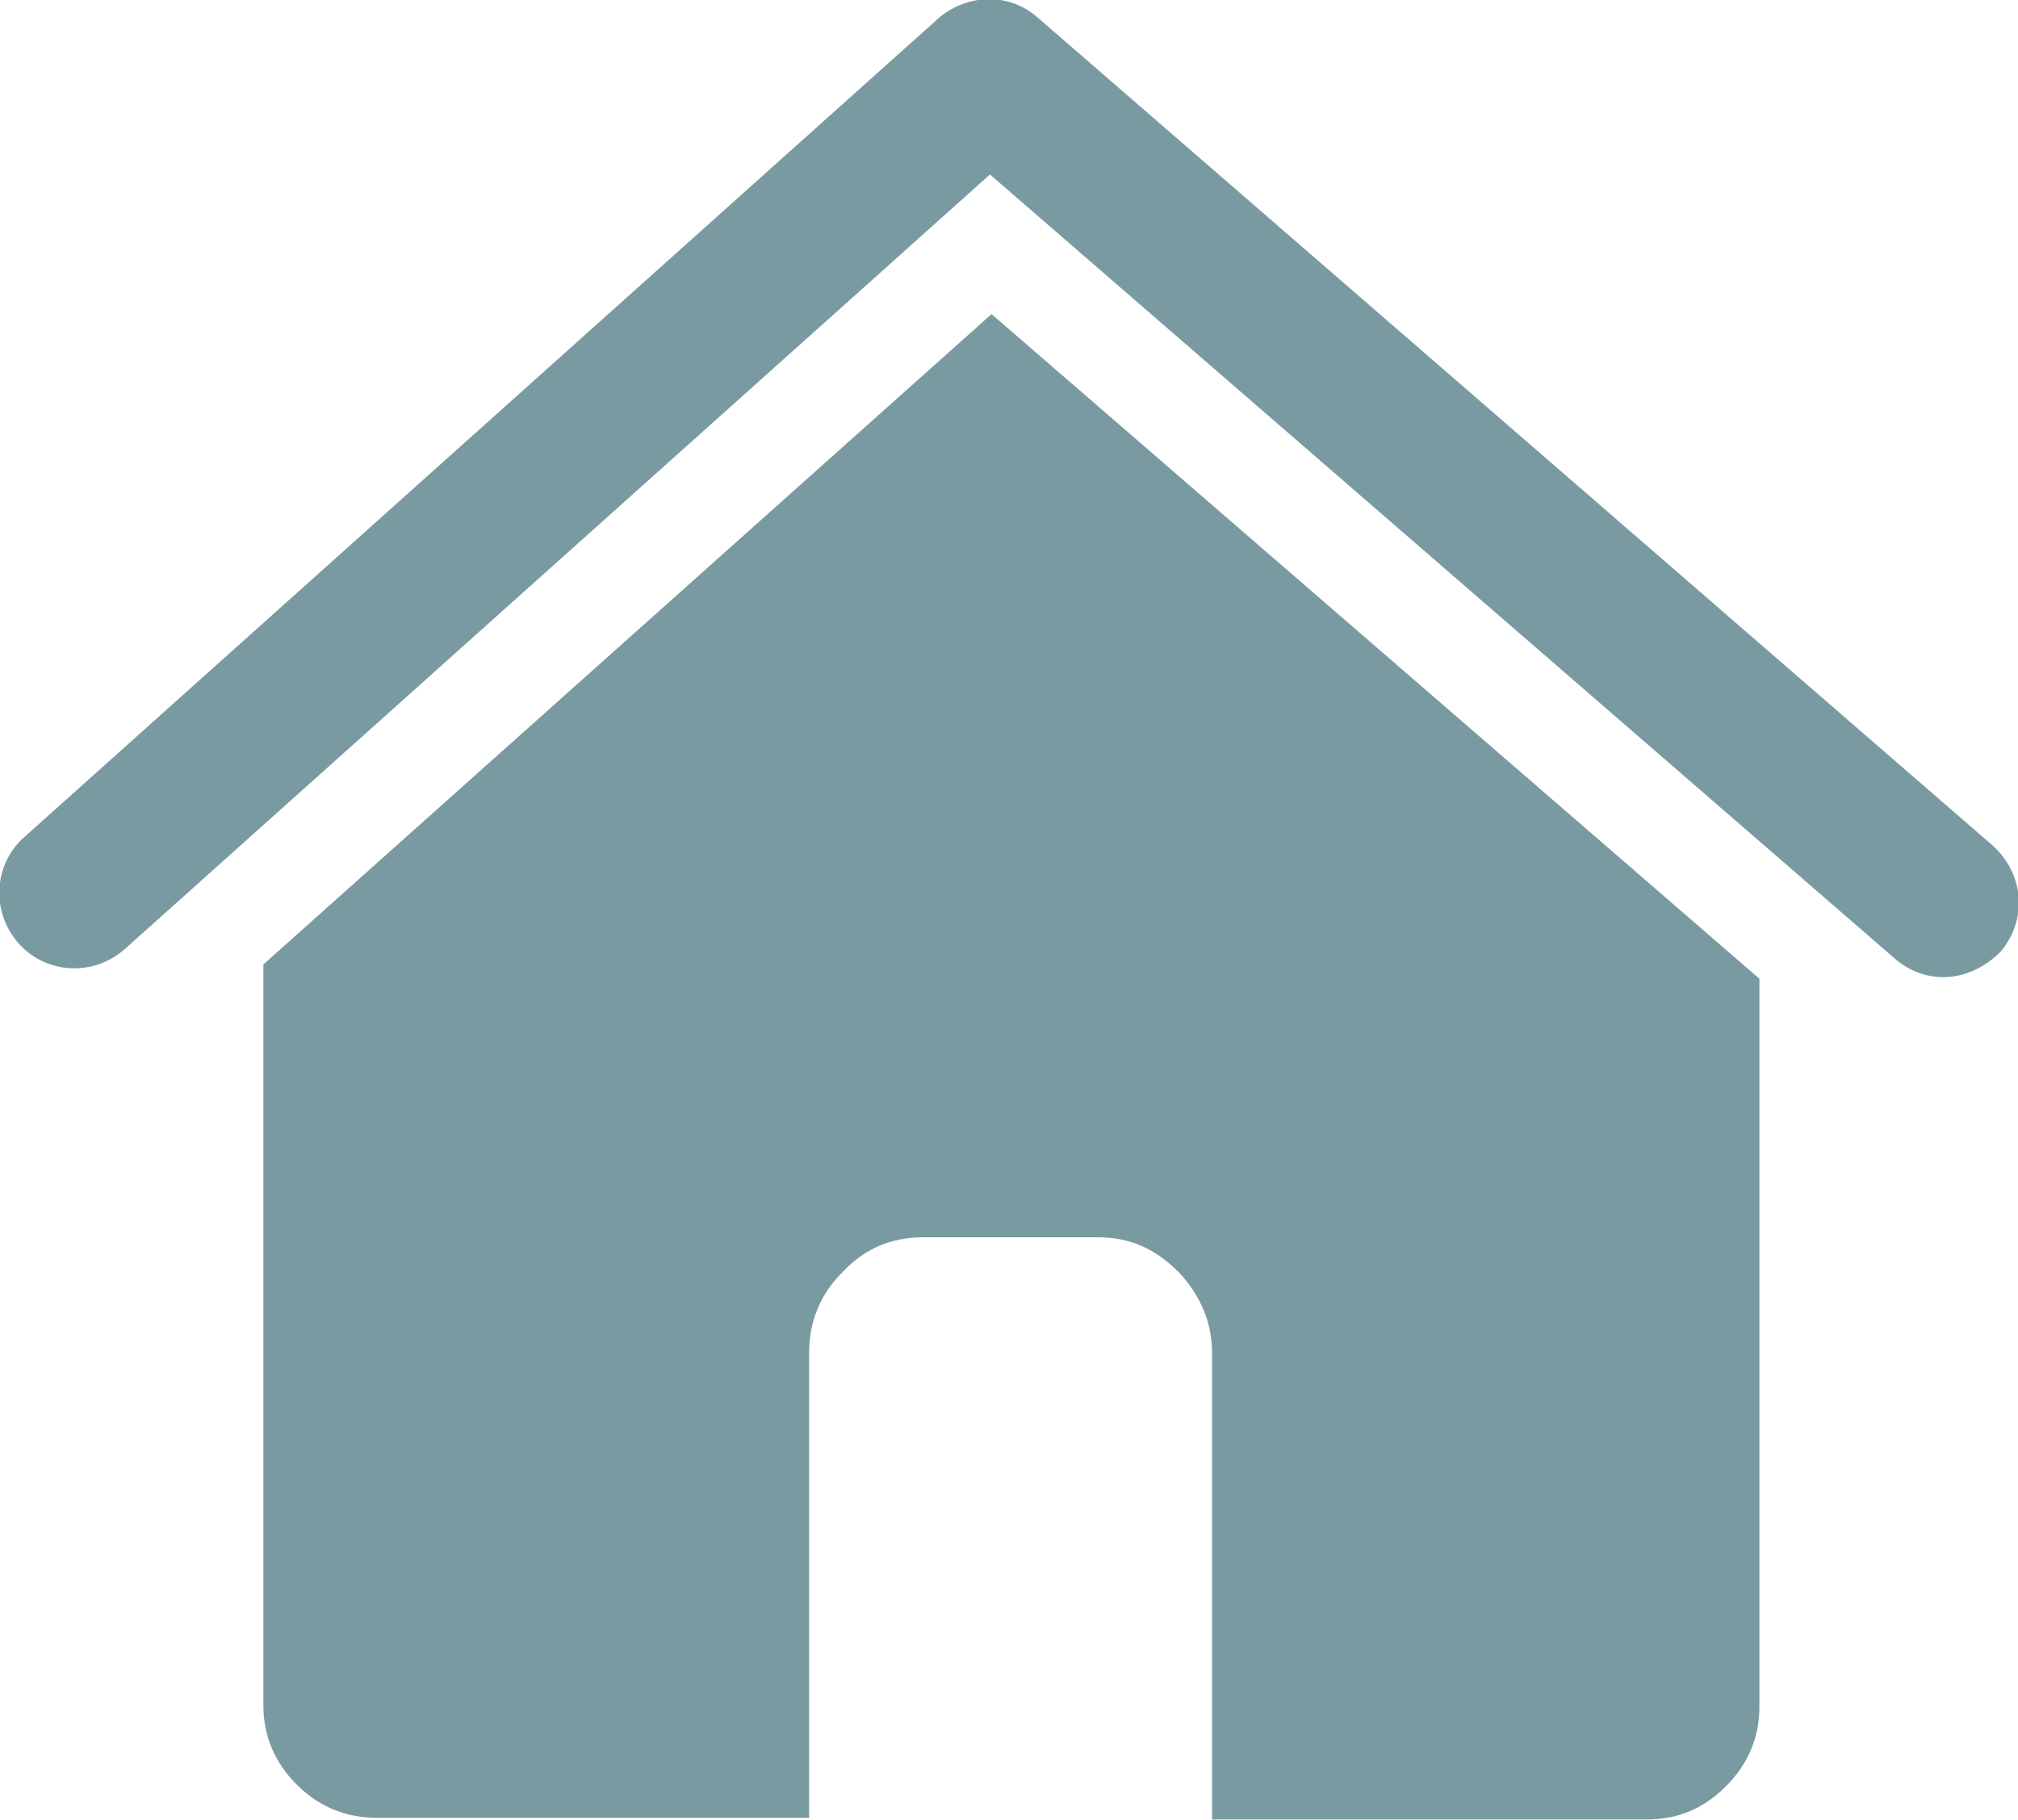
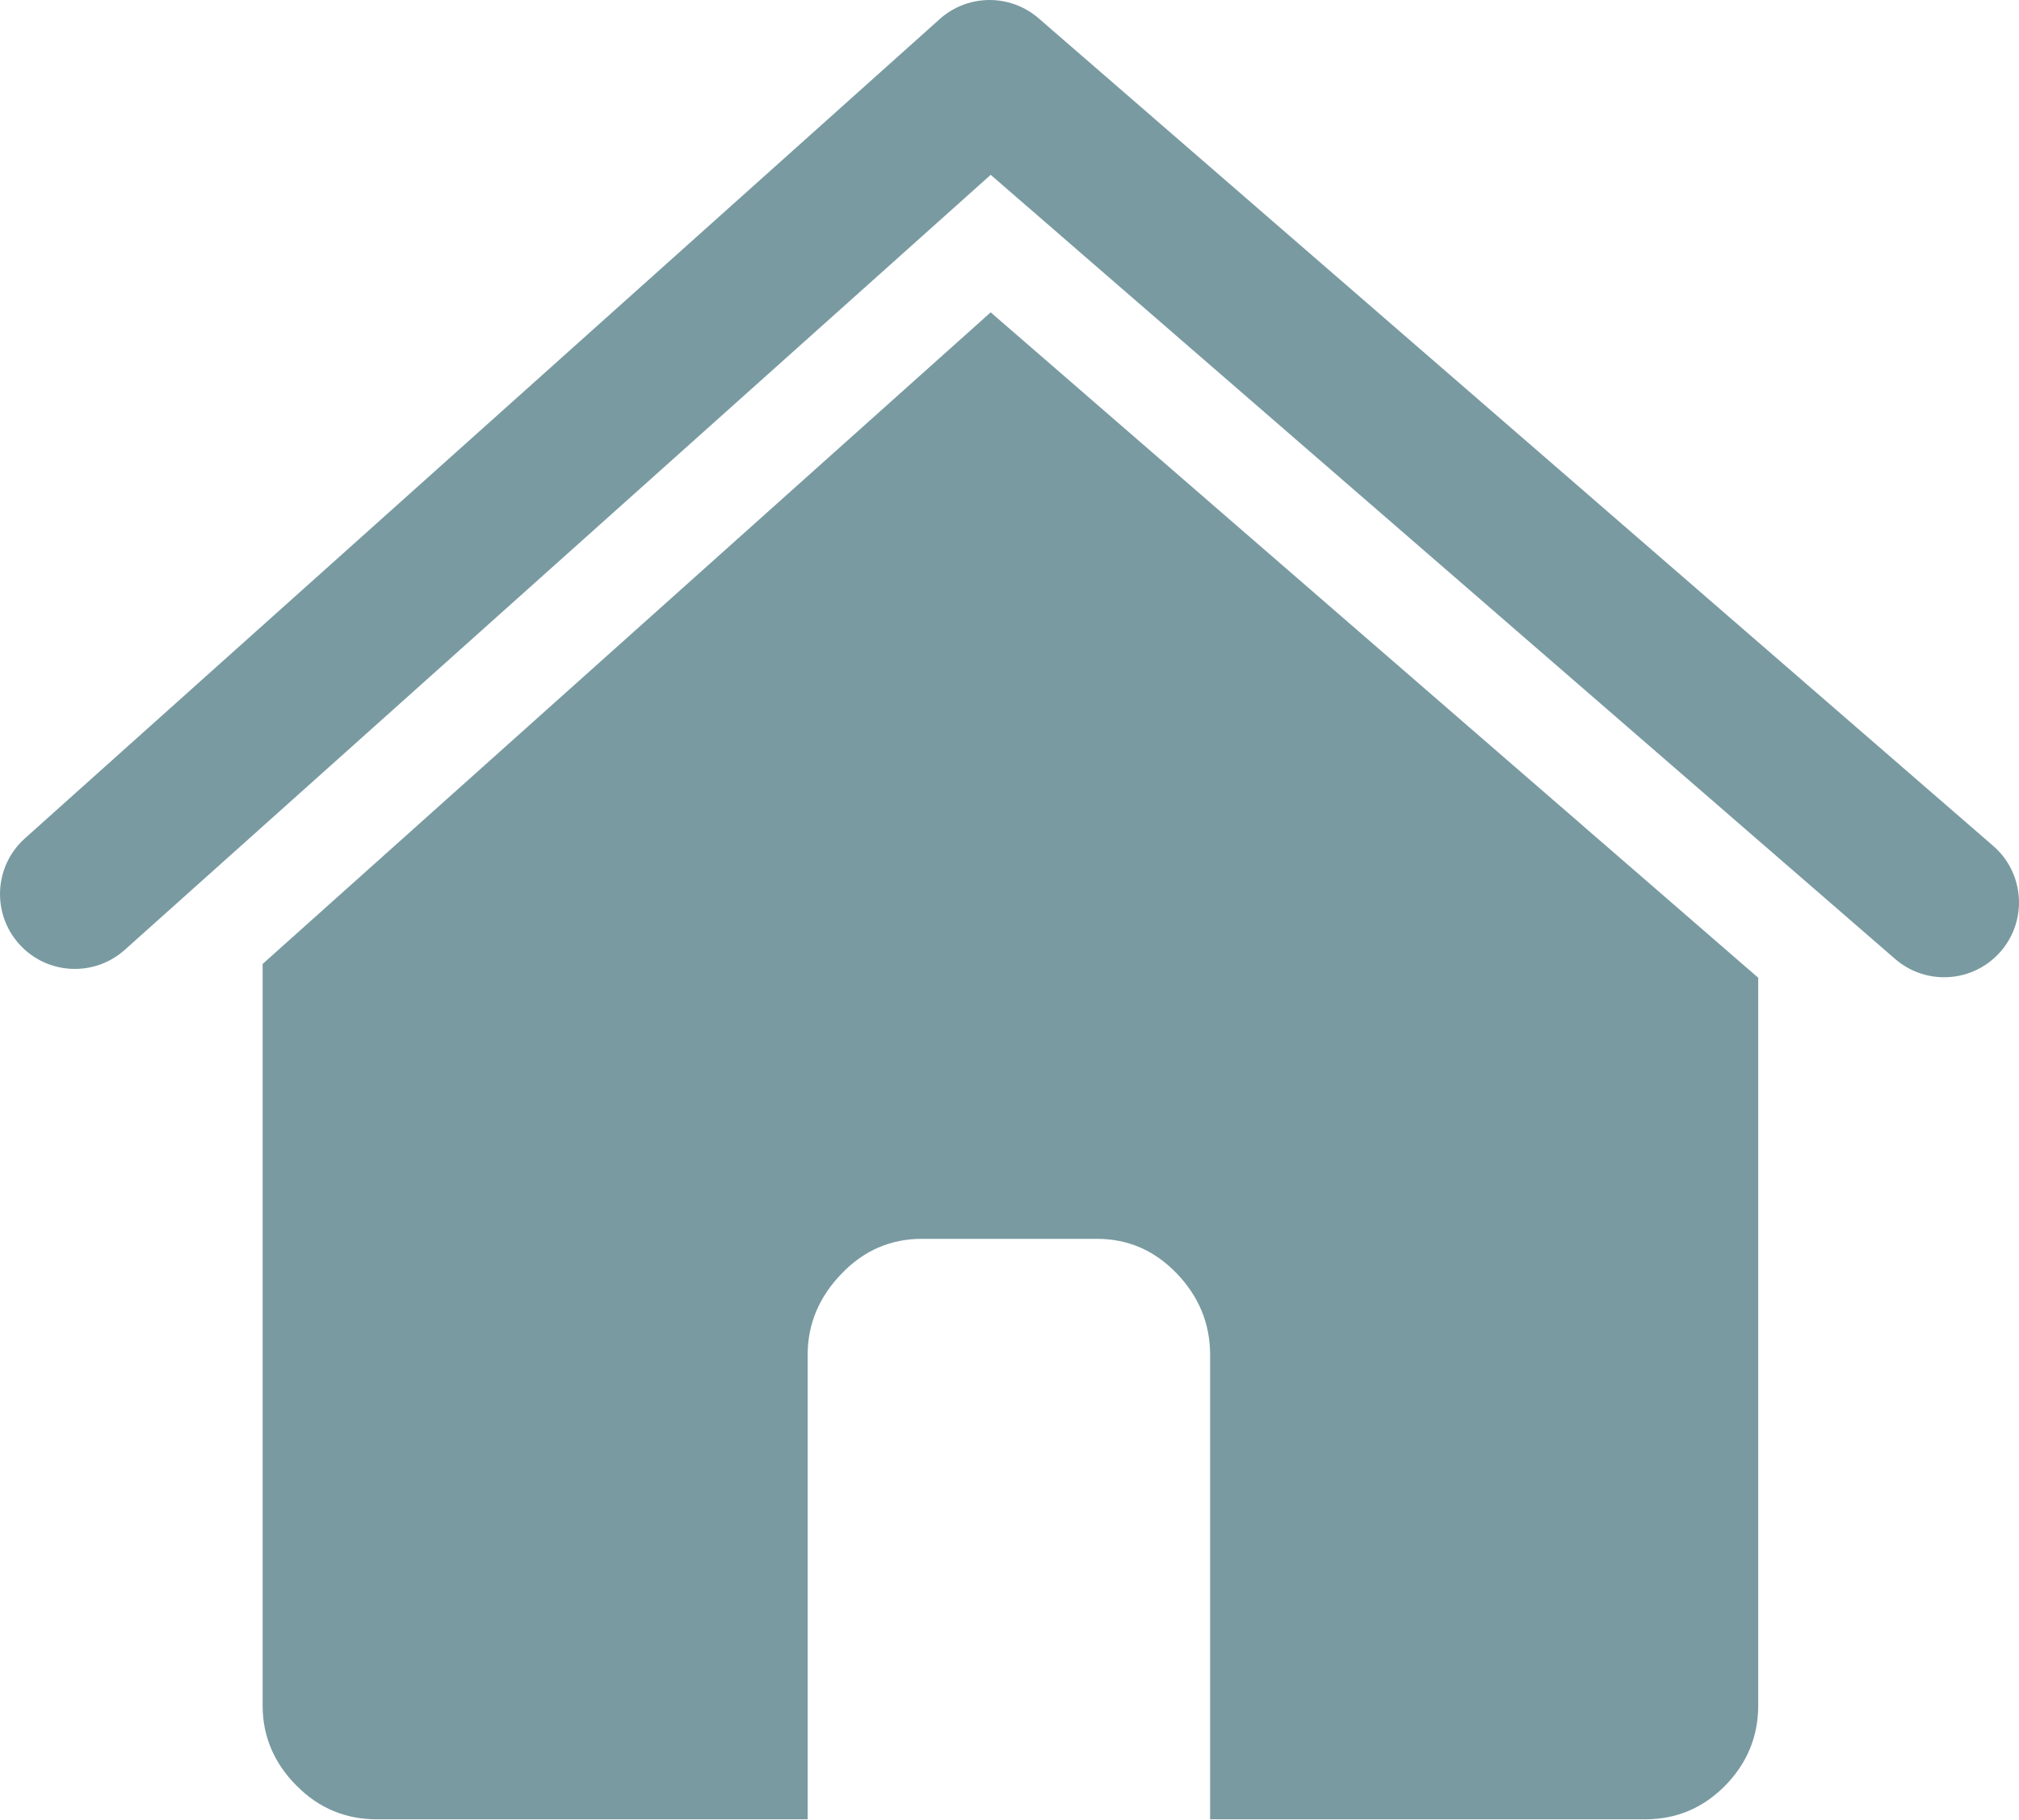
- <svg xmlns="http://www.w3.org/2000/svg" version="1.1" id="Layer_1" x="0px" y="0px" viewBox="-241 339.3 127.2 114.7" style="enable-background:new -241 339.3 127.2 114.7;" xml:space="preserve">
-   <style type="text/css">
- 	.st0{fill:#799AA1;}
- </style>
+ <svg xmlns="http://www.w3.org/2000/svg" version="1.1" id="Layer_1" x="0px" y="0px" width="127.23px" height="114.668px" viewBox="0 0 127.23 114.668" enable-background="new 0 0 127.23 114.668" xml:space="preserve">
  <g>
-     <path class="st0" d="M-115.4,392.6l-60.2-52.2c-1.8-1.6-4.5-1.5-6.3,0.1l-57.6,51.6c-1.9,1.7-2.1,4.7-0.3,6.7   c1.7,1.9,4.7,2.1,6.7,0.3l54.5-48.8l57,49.4c0.9,0.8,2,1.2,3.1,1.2c1.3,0,2.6-0.6,3.6-1.6C-113.2,397.3-113.4,394.4-115.4,392.6z" />
-     <path class="st0" d="M-224.4,400.1v46.7c0,1.9,0.7,3.6,2.1,5c1.4,1.4,3.1,2.1,5.1,2.1h27.2v-29.3c0-2,0.7-3.7,2.1-5.1   c1.4-1.5,3.1-2.2,5.1-2.2h11c2,0,3.6,0.7,5.1,2.2c1.4,1.5,2.1,3.2,2.1,5.1V454h27.4c2,0,3.6-0.7,5-2.1c1.4-1.4,2.1-3.1,2.1-5V401   l-48.4-41.9L-224.4,400.1z" />
+     <path fill="#799AA1" d="M125.604,53.316l-60.15-52.16c-1.802-1.564-4.487-1.537-6.256,0.064L1.552,52.856   c-1.932,1.748-2.079,4.73-0.331,6.661c1.747,1.933,4.729,2.08,6.661,0.332l54.548-48.83l56.993,49.421   c0.894,0.775,1.994,1.154,3.091,1.154c1.317,0,2.631-0.551,3.562-1.625C127.782,58.002,127.573,55.023,125.604,53.316z" />
+     <path fill="#799AA1" d="M16.55,60.756v46.75c0,1.935,0.729,3.632,2.142,5.047c1.401,1.416,3.099,2.115,5.05,2.115h27.154V85.387   c0-1.951,0.729-3.658,2.141-5.112c1.402-1.467,3.098-2.194,5.05-2.194h11.029c1.977,0,3.646,0.729,5.051,2.194   c1.39,1.454,2.089,3.161,2.089,5.112v29.281h27.401c1.975,0,3.645-0.699,5.049-2.115c1.39-1.415,2.09-3.112,2.09-5.047V61.625   L62.429,19.686L16.55,60.756z" />
  </g>
</svg>
